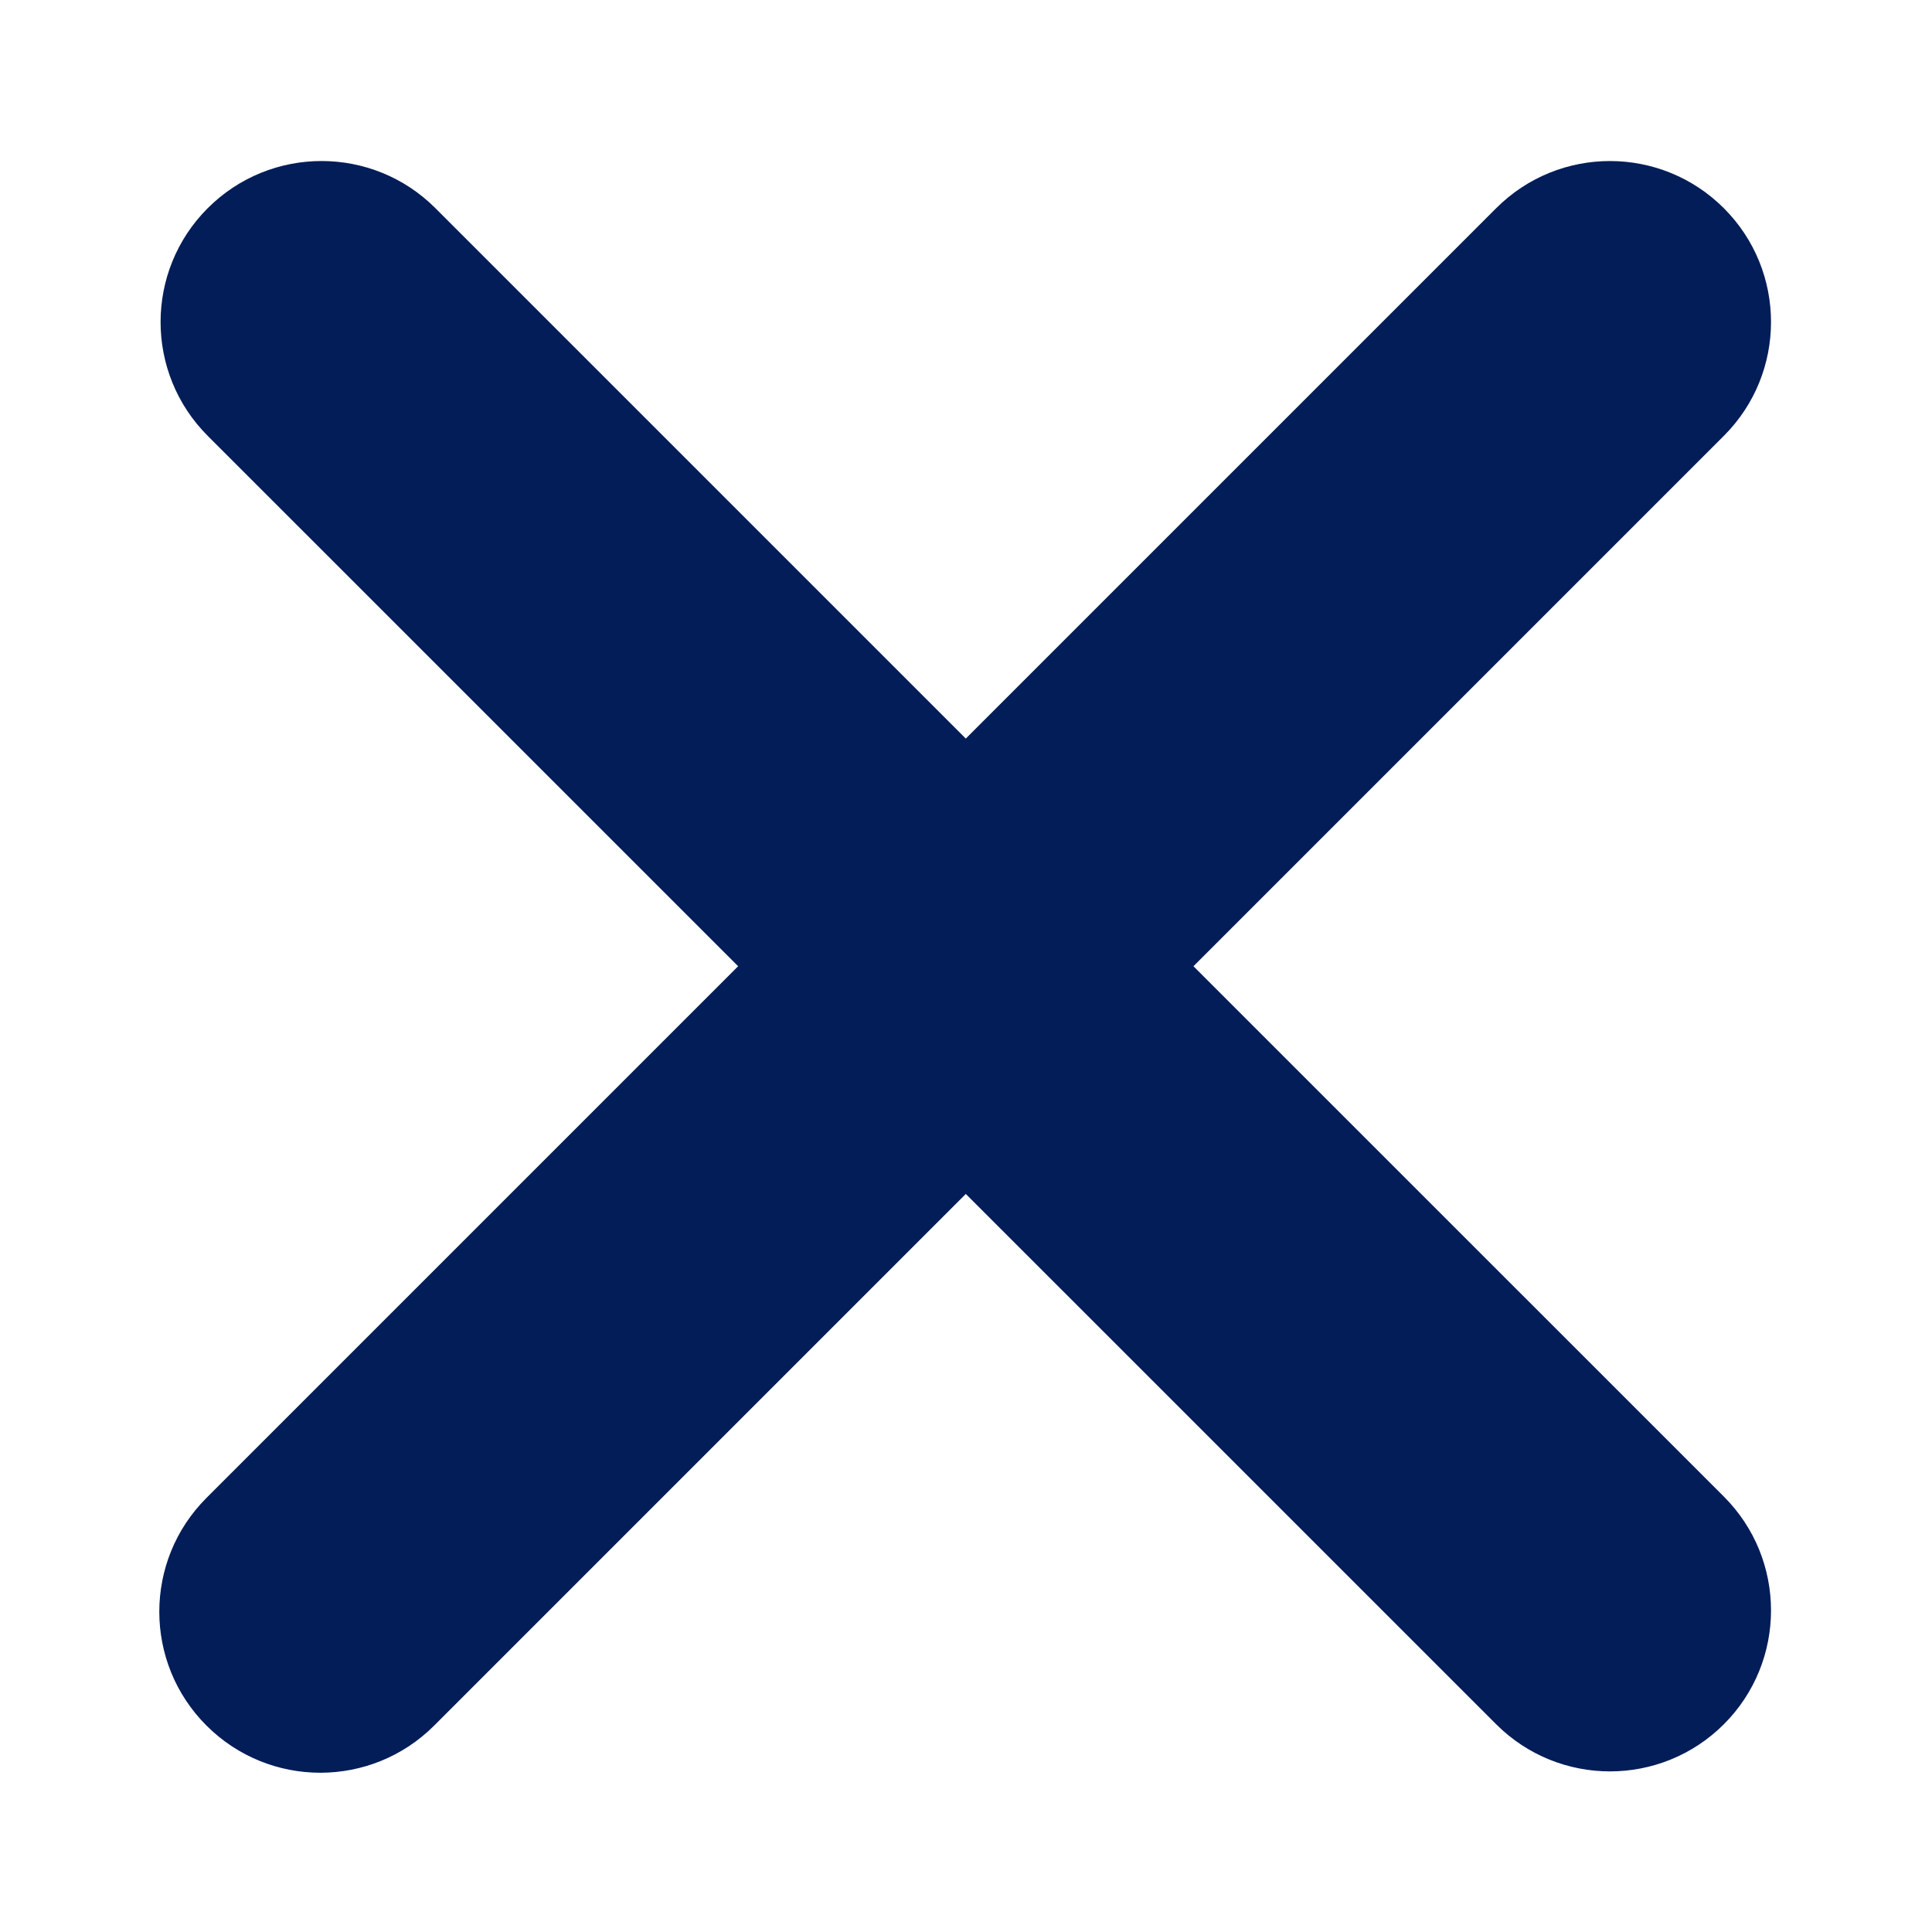
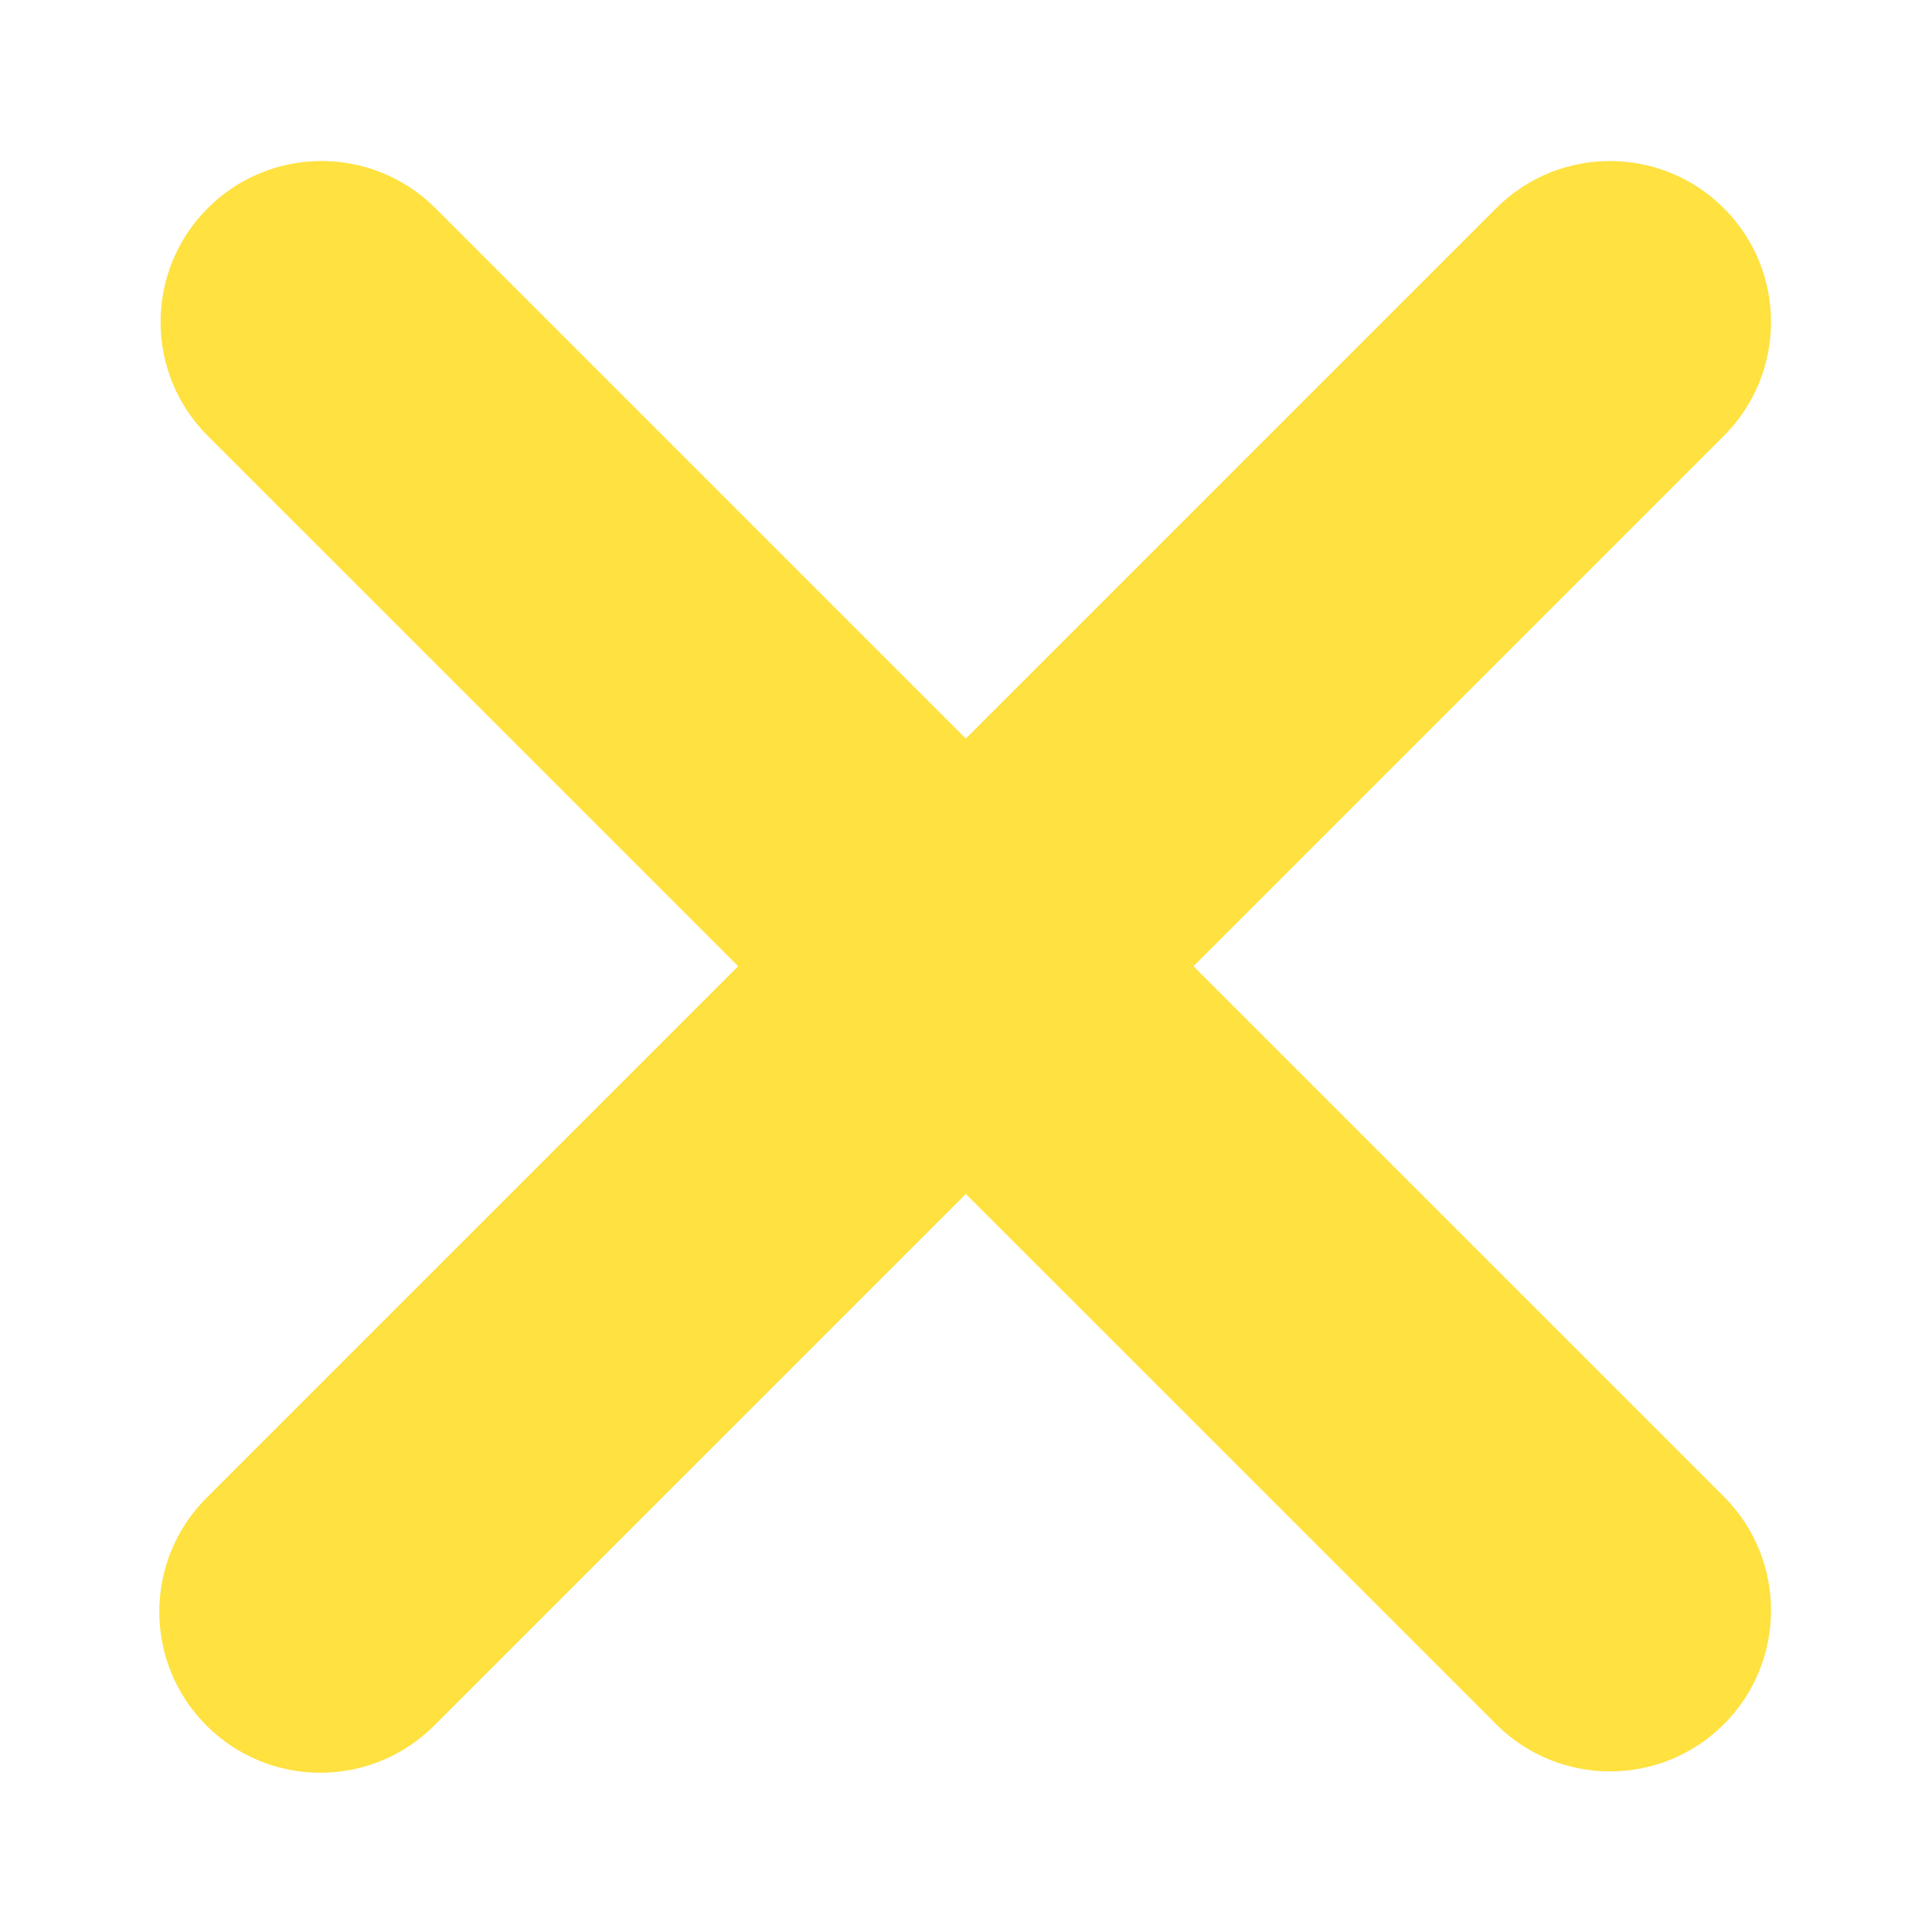
<svg xmlns="http://www.w3.org/2000/svg" viewBox="0 0 45 45" style="enable-background:new 0 0 45 45;" xml:space="preserve" version="1.1" id="svg2">
  <defs id="defs6">
    <clipPath id="clipPath16" clipPathUnits="userSpaceOnUse">
      <path id="path18" d="M 0,36 36,36 36,0 0,0 0,36 Z" />
    </clipPath>
  </defs>
  <g transform="matrix(1.25,0,0,-1.25,0,45)" id="g10">
    <g id="g12">
      <g clip-path="url(#clipPath16)" id="g14">
        <g transform="translate(22.2383,17.9956)" id="g20">
-           <path id="path22" style="fill:#031d58;fill-opacity:1;fill-rule:nonzero;stroke:none" d="m 0,0 9.883,9.883 c 1.172,1.171 1.172,3.071 0,4.242 -1.172,1.171 -3.071,1.172 -4.242,0 l -9.883,-9.883 -9.883,9.883 c -1.171,1.172 -3.071,1.172 -4.243,0 -1.171,-1.171 -1.171,-3.071 10e-4,-4.243 L -8.484,0 -18.391,-9.907 c -1.172,-1.171 -1.172,-3.071 0,-4.242 0.586,-0.586 1.354,-0.879 2.121,-0.879 0.768,0 1.536,0.293 2.122,0.879 l 9.906,9.906 9.883,-9.882 c 0.586,-0.585 1.353,-0.878 2.121,-0.878 0.767,0 1.535,0.293 2.121,0.878 1.172,1.171 1.172,3.072 0,4.243 L 0,0 Z" />
+           <path id="path22" style="fill:#FFD700;fill-opacity:0.75;fill-rule:nonzero;stroke:none" d="m 0,0 9.883,9.883 c 1.172,1.171 1.172,3.071 0,4.242 -1.172,1.171 -3.071,1.172 -4.242,0 l -9.883,-9.883 -9.883,9.883 c -1.171,1.172 -3.071,1.172 -4.243,0 -1.171,-1.171 -1.171,-3.071 10e-4,-4.243 L -8.484,0 -18.391,-9.907 c -1.172,-1.171 -1.172,-3.071 0,-4.242 0.586,-0.586 1.354,-0.879 2.121,-0.879 0.768,0 1.536,0.293 2.122,0.879 l 9.906,9.906 9.883,-9.882 c 0.586,-0.585 1.353,-0.878 2.121,-0.878 0.767,0 1.535,0.293 2.121,0.878 1.172,1.171 1.172,3.072 0,4.243 L 0,0 Z" />
        </g>
      </g>
    </g>
  </g>
</svg>
